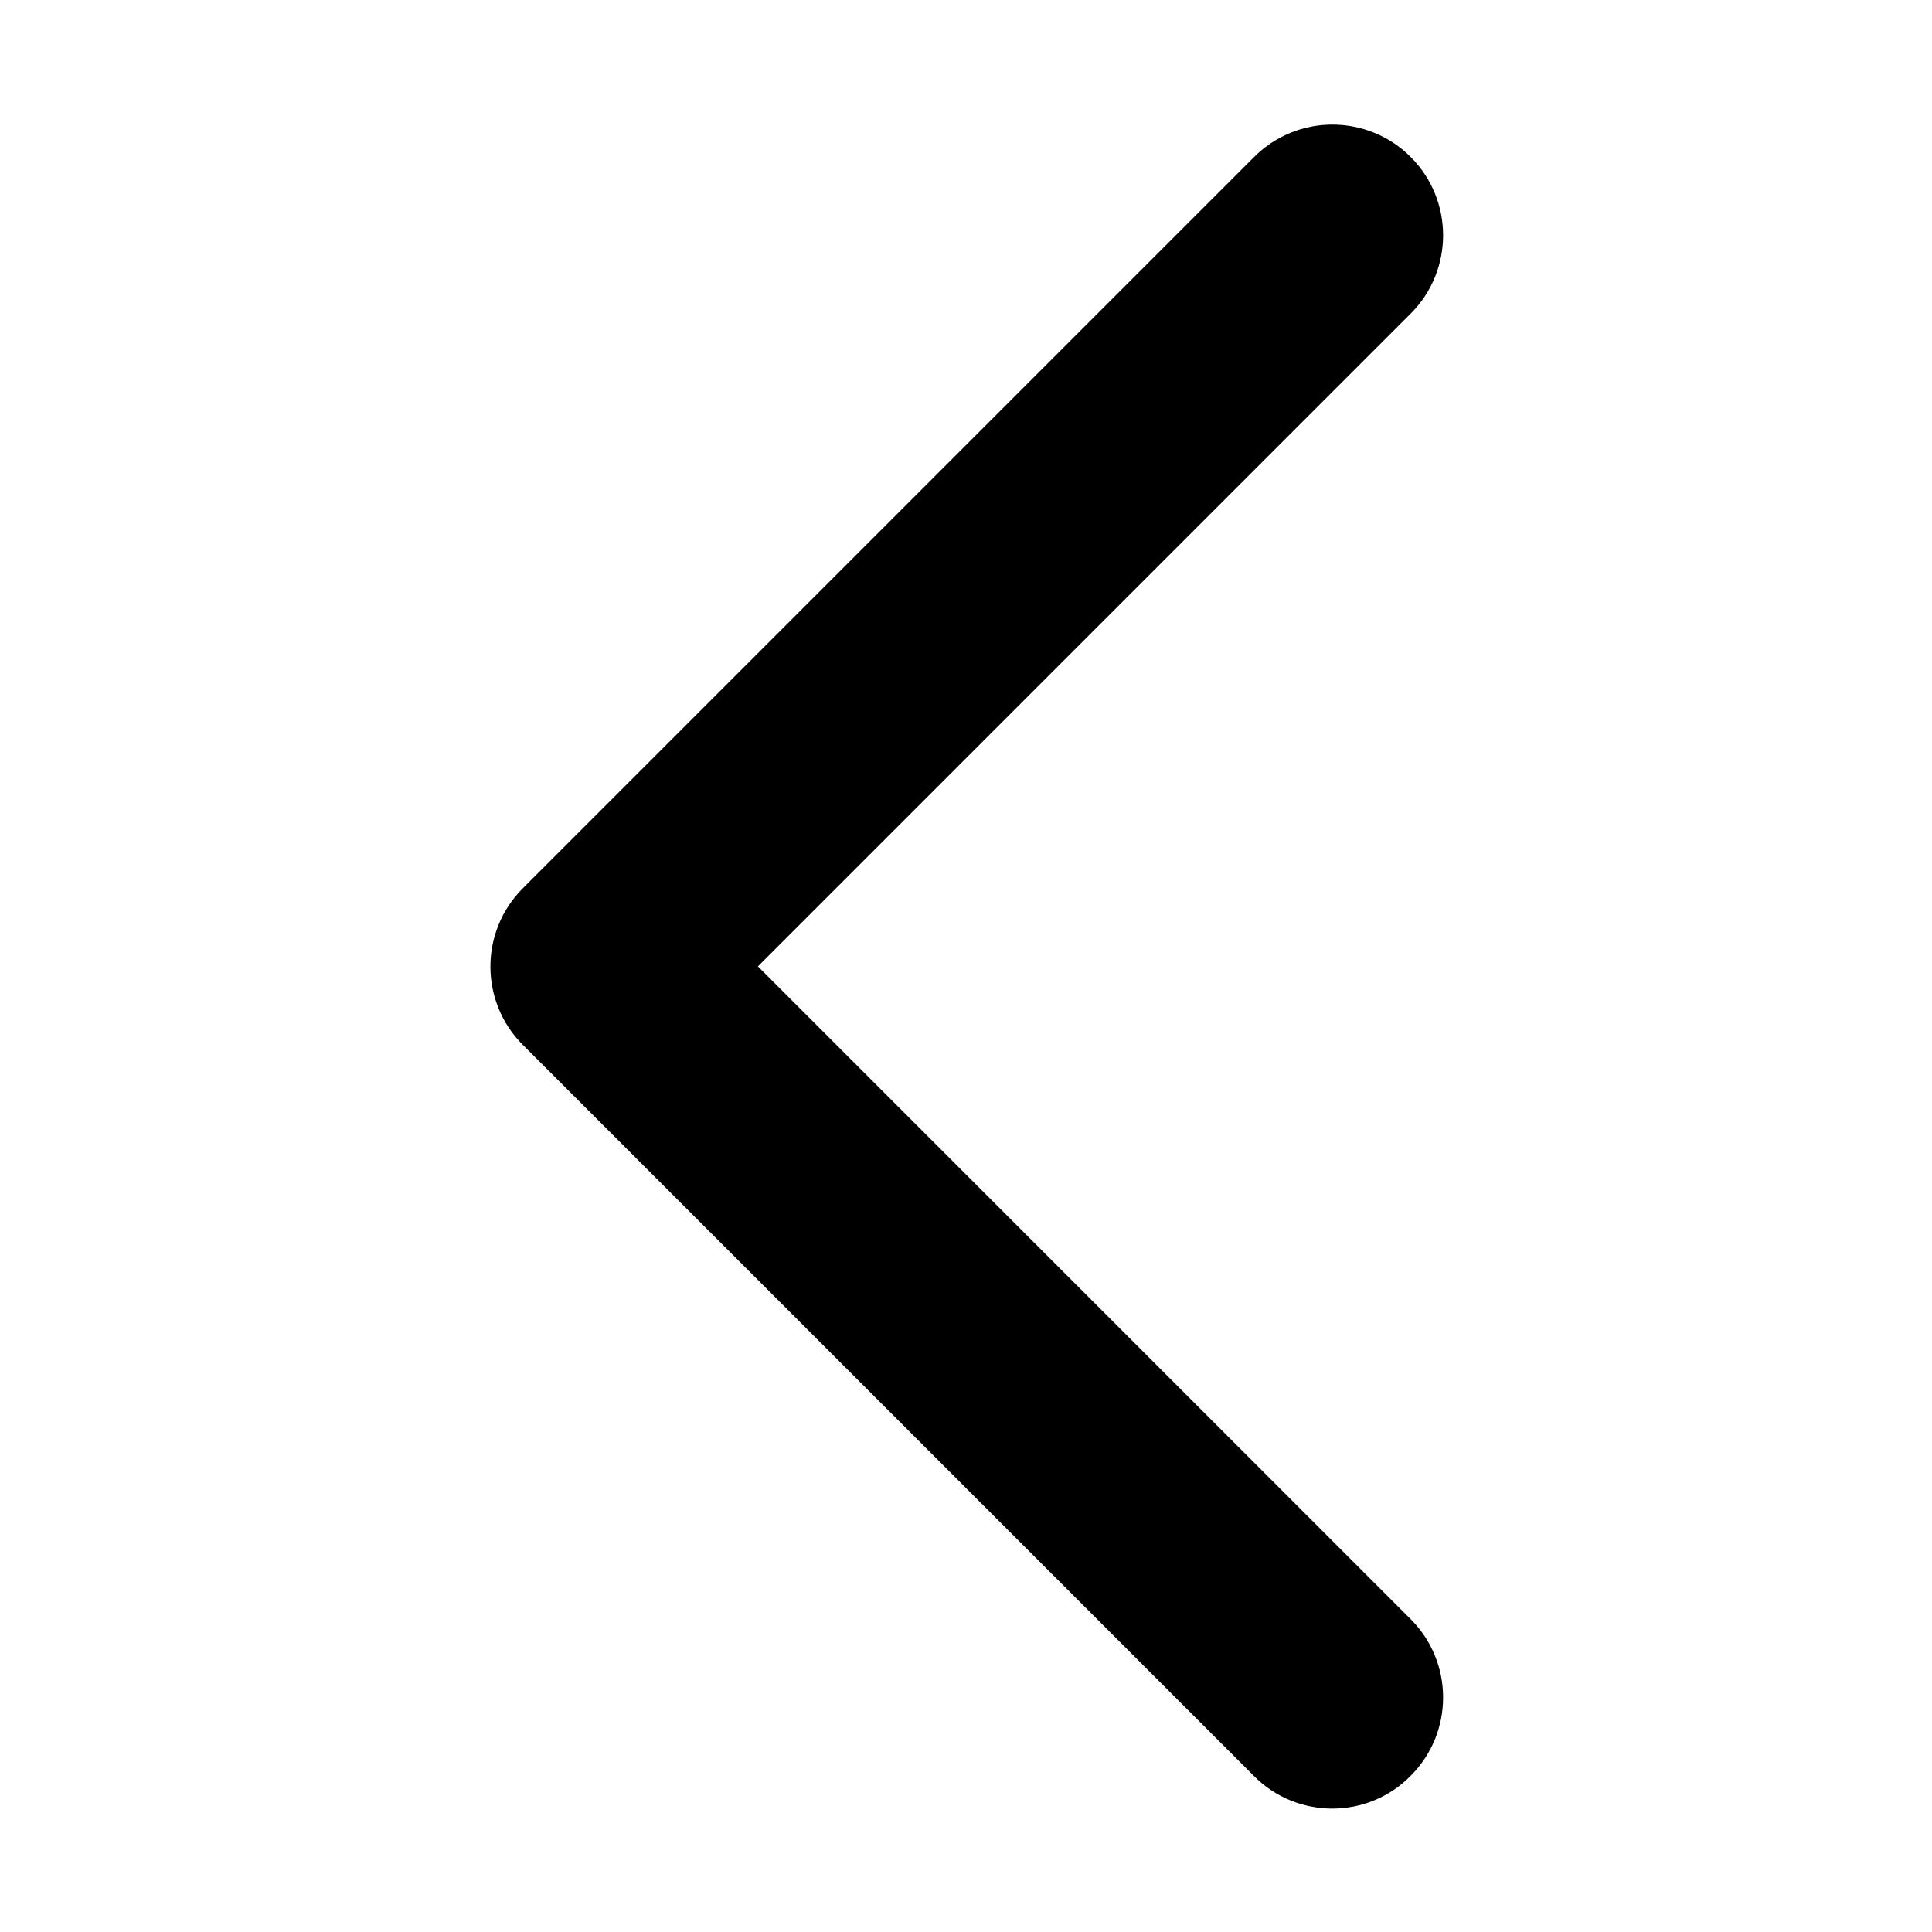
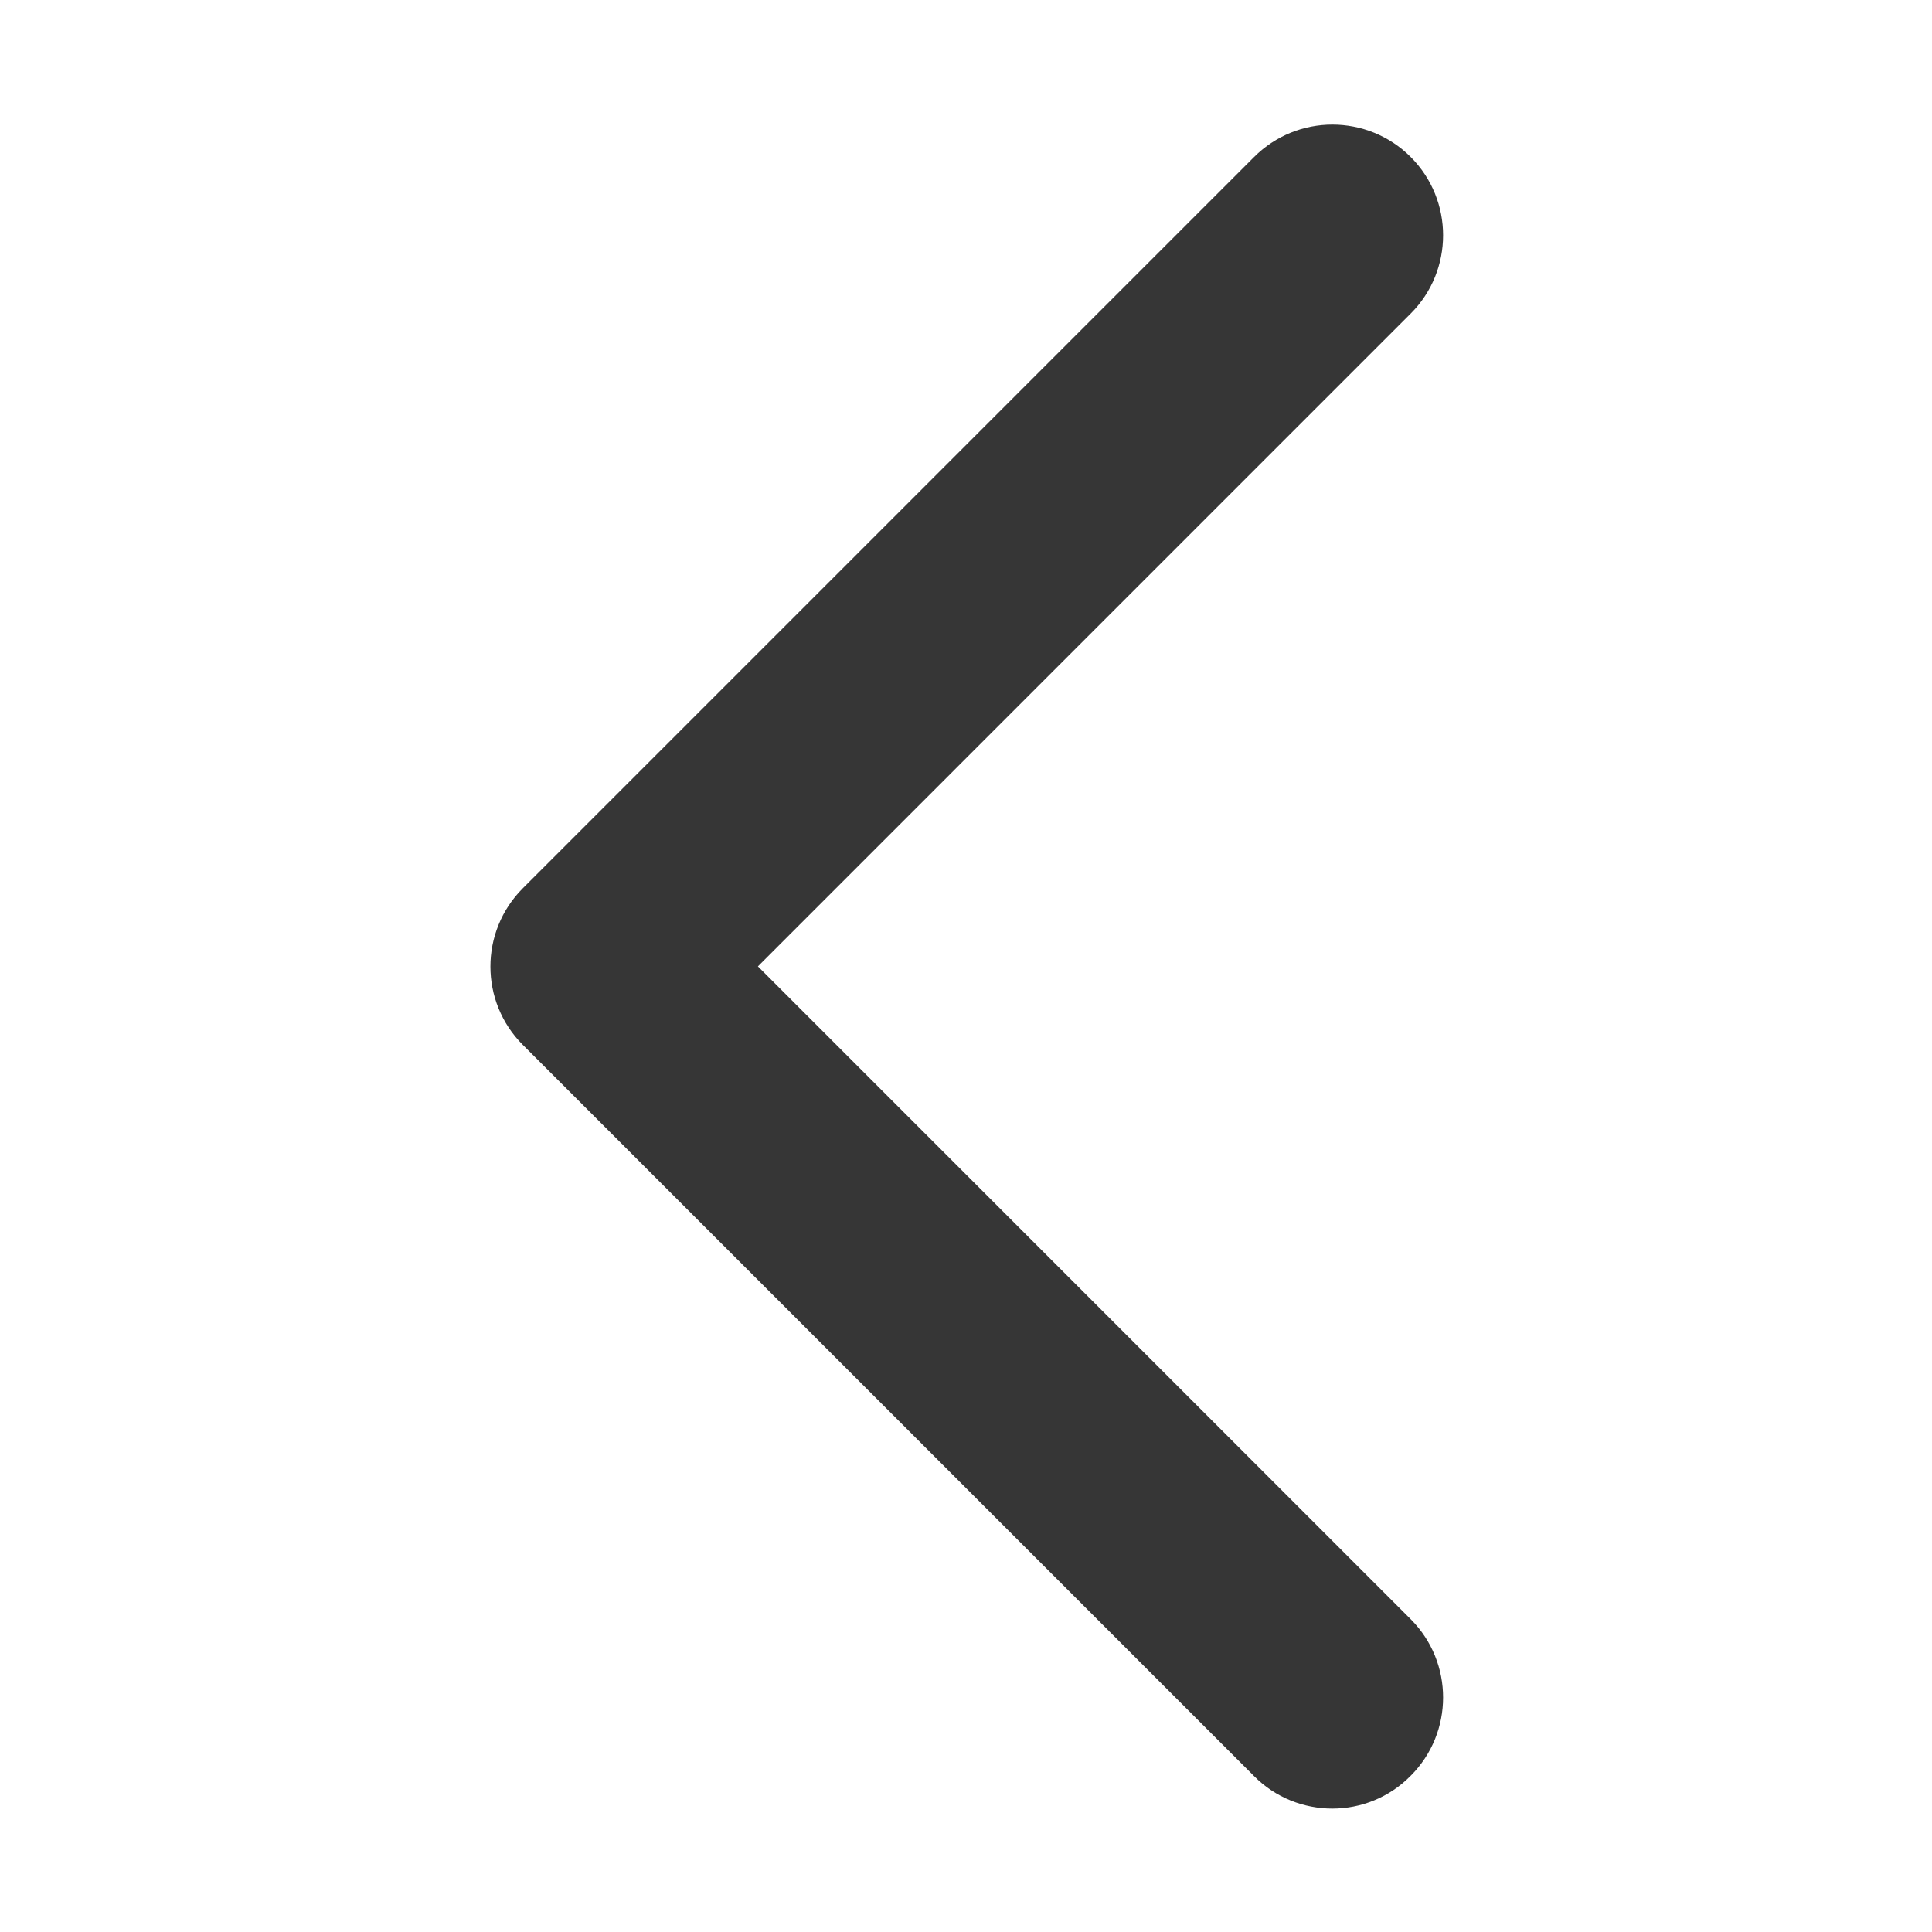
- <svg xmlns="http://www.w3.org/2000/svg" class="svg-icon" style="width: 1em; height: 1em;vertical-align: middle;fill: currentColor;overflow: hidden;" viewBox="0 0 1024 1024" version="1.1">
+ <svg xmlns="http://www.w3.org/2000/svg" style="vertical-align: middle;fill: rgb(54, 54, 54);overflow: hidden;" viewBox="0 0 1024 1024" version="1.1">
  <path d="M706.2 958.6c-15 0-30.1-5.7-41.5-17.2L277.1 553.8c-22.9-22.9-22.9-60.1 0-83L664.7 83.2c22.9-22.9 60.1-22.9 83 0s22.9 60.1 0 83l-346 346 346 346c22.9 22.9 22.9 60.1 0 83-11.4 11.6-26.5 17.4-41.5 17.4z" />
</svg>
